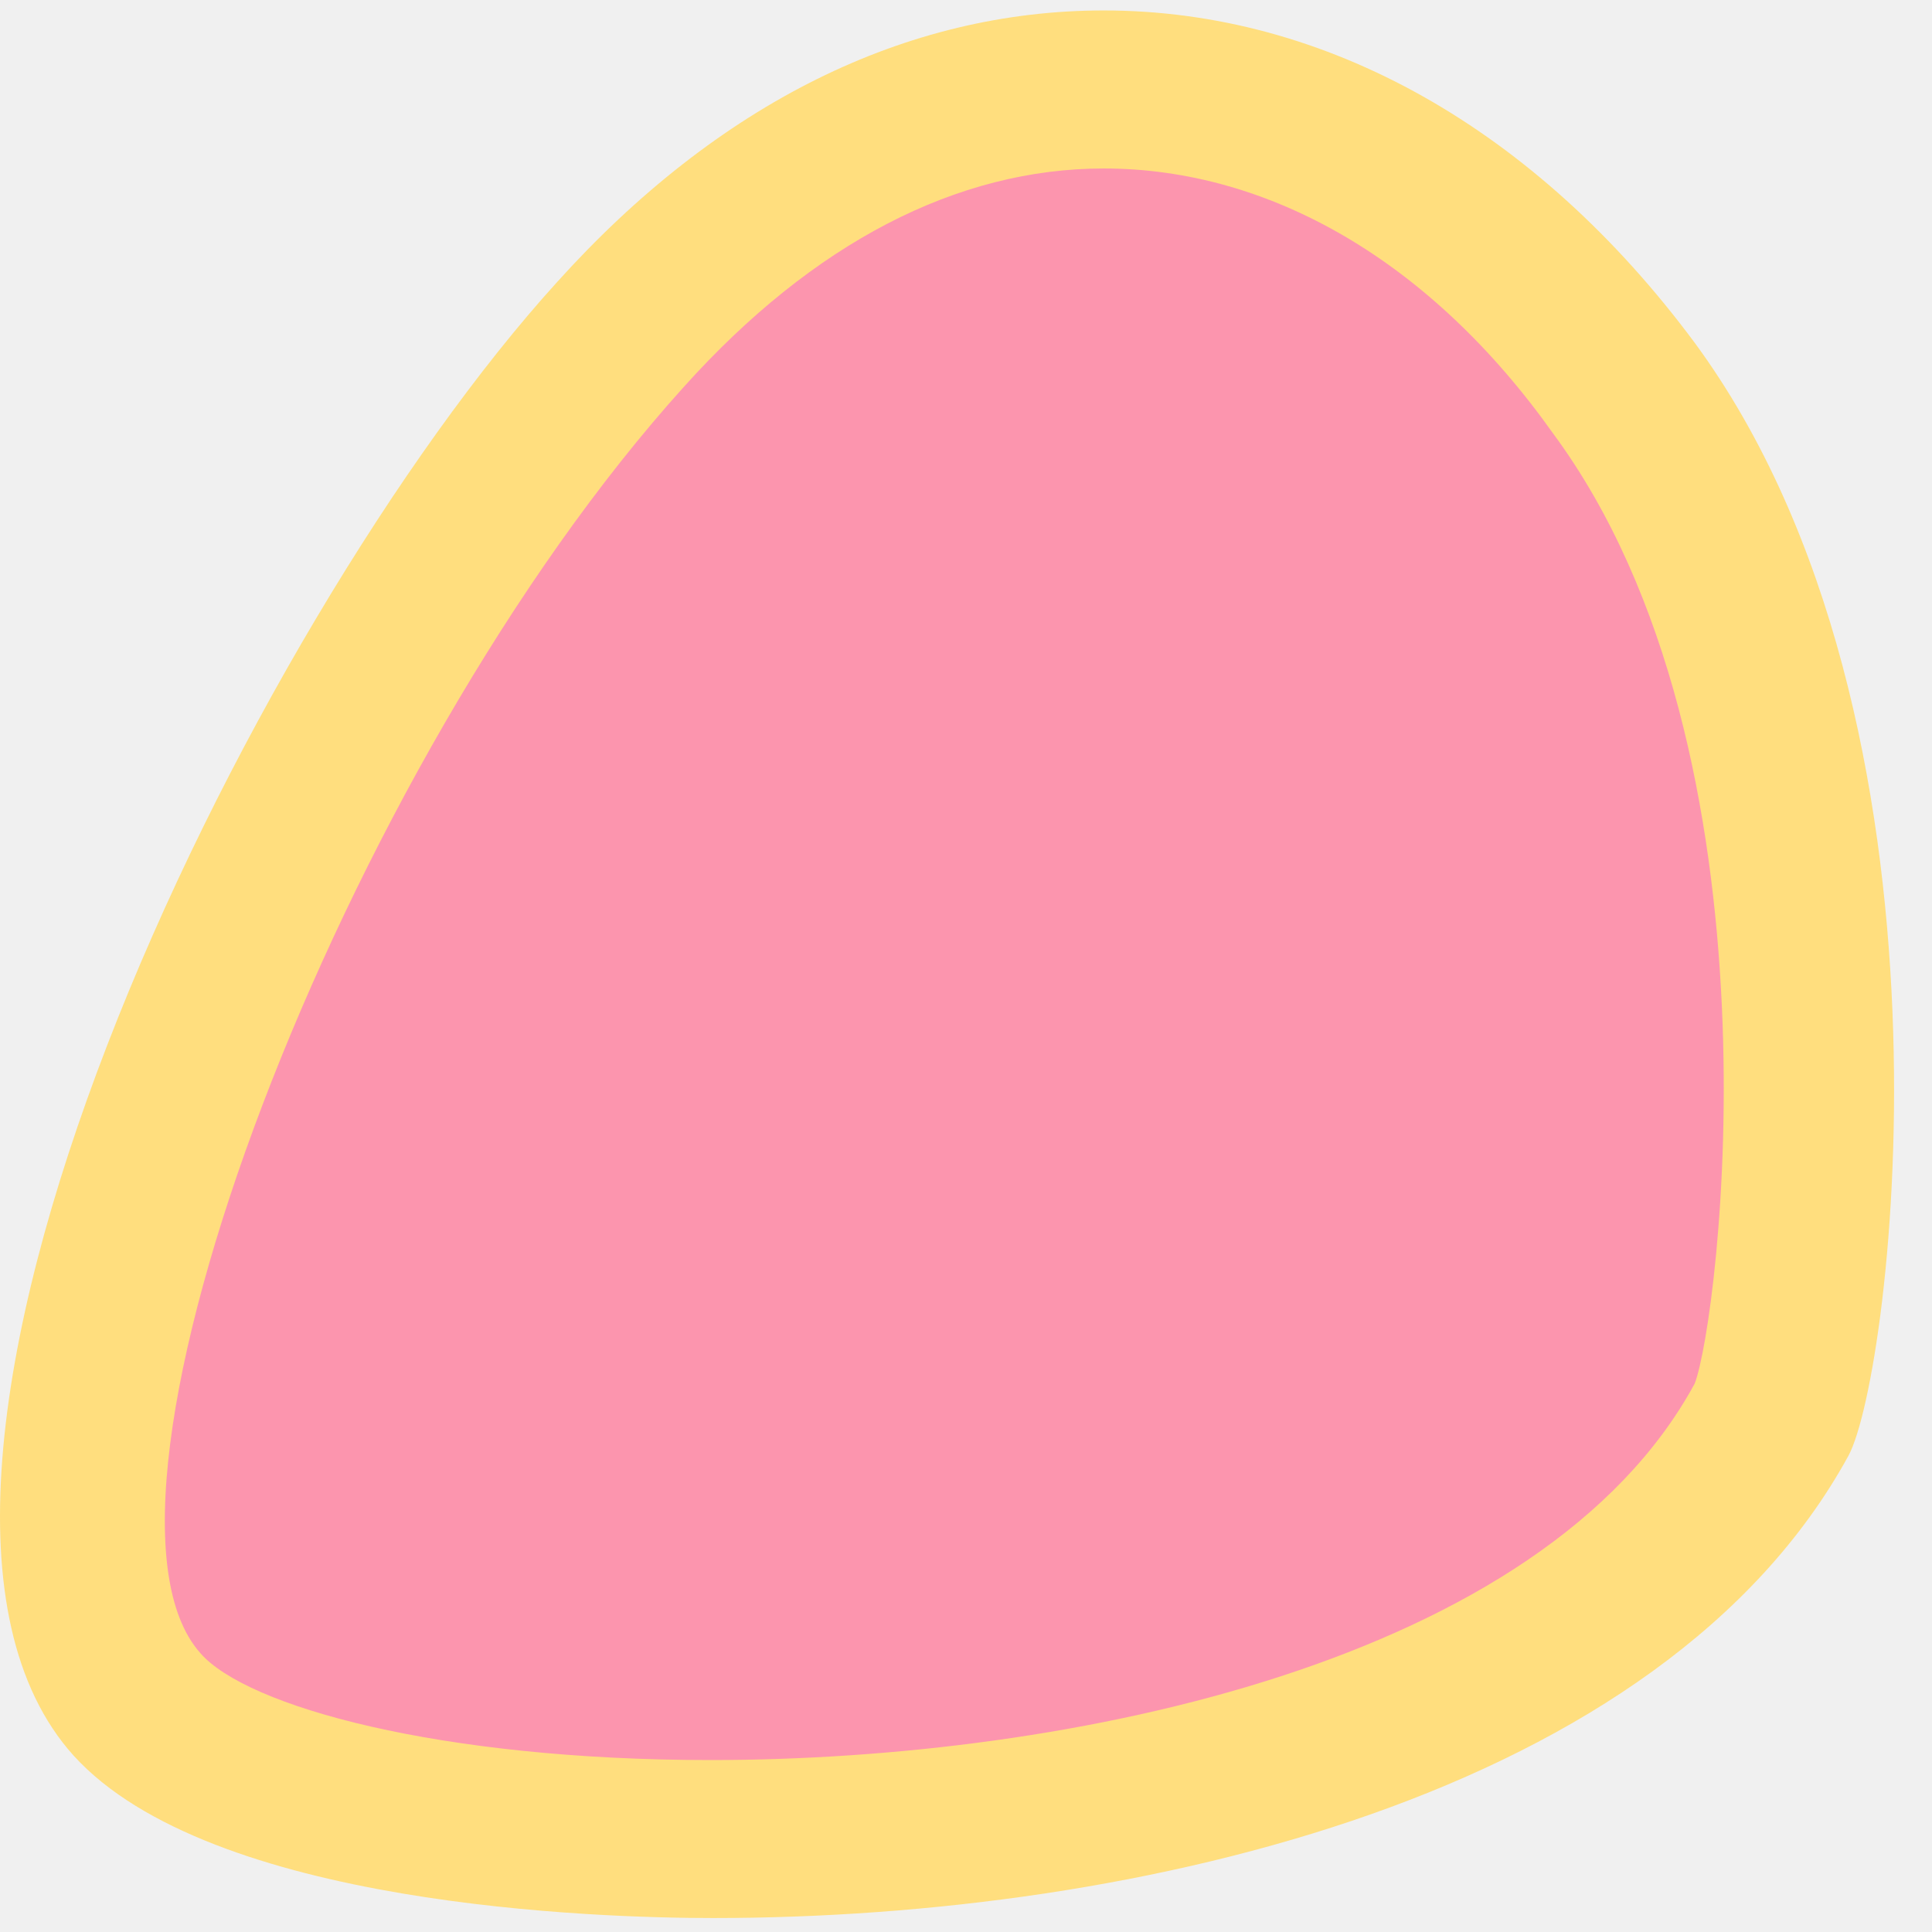
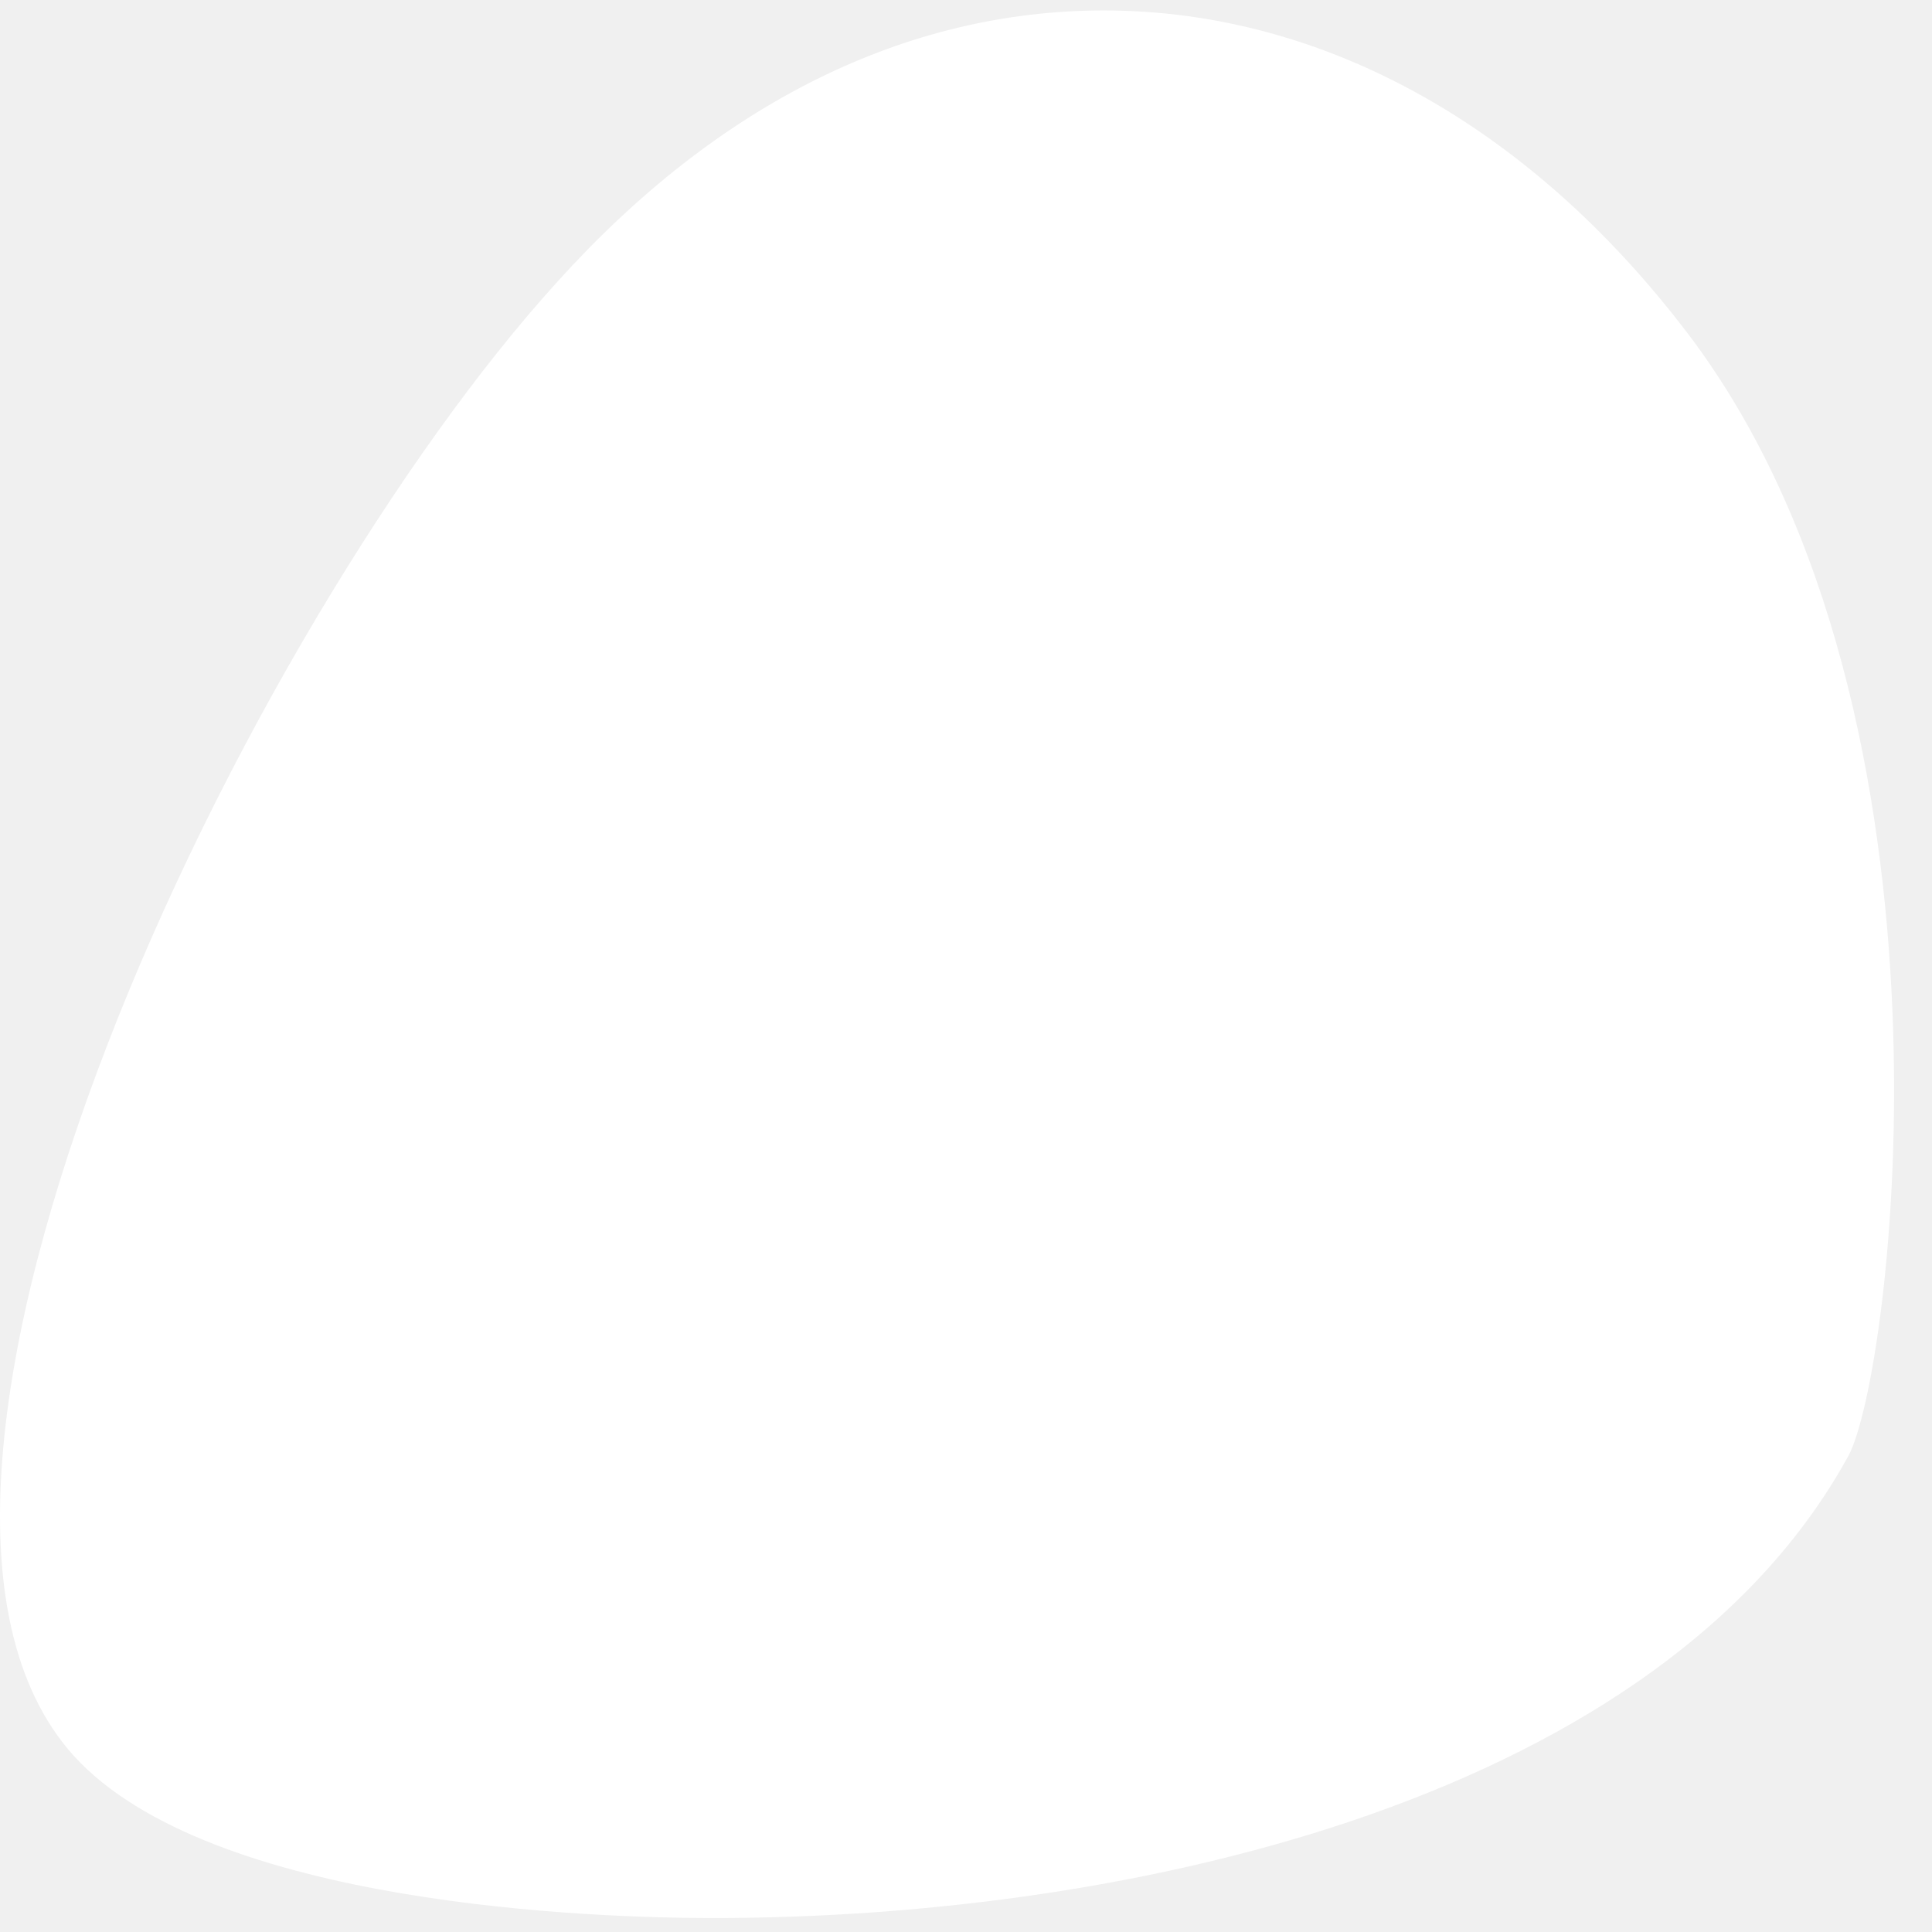
<svg xmlns="http://www.w3.org/2000/svg" width="39" height="39" viewBox="0 0 39 39" fill="none">
-   <path d="M35.786 28.634C36.476 27.321 38.004 14.845 32.829 7.856C27.654 0.821 19.324 -0.727 12.522 6.777C5.721 14.282 -0.983 30.229 2.763 34.45C6.558 38.578 30.266 38.765 35.786 28.634Z" fill="#FC95AE" />
-   <path d="M14.395 38.718C12.079 38.718 4.242 38.484 1.482 35.435C-3.447 29.948 4.981 12.594 11.241 5.699C14.494 2.087 18.289 0.211 22.281 0.211C26.766 0.211 31.005 2.603 34.209 6.918C39.828 14.563 38.201 27.743 37.314 29.385C33.568 36.233 23.021 38.718 14.395 38.718ZM22.281 3.401C19.324 3.401 16.416 4.902 13.804 7.81C6.903 15.455 1.285 30.276 4.045 33.371C4.981 34.45 8.875 35.529 14.346 35.529C21.591 35.529 31.153 33.559 34.209 27.931C34.702 26.664 36.131 15.22 31.35 8.748C28.886 5.277 25.633 3.401 22.281 3.401Z" fill="#FFDE7E" />
+   <path d="M35.786 28.634C36.476 27.321 38.004 14.845 32.829 7.856C27.654 0.821 19.324 -0.727 12.522 6.777C5.721 14.282 -0.983 30.229 2.763 34.45C6.558 38.578 30.266 38.765 35.786 28.634Z" fill="white" />
+   <path d="M14.395 38.718C12.079 38.718 4.242 38.484 1.482 35.435C-3.447 29.948 4.981 12.594 11.241 5.699C14.494 2.087 18.289 0.211 22.281 0.211C26.766 0.211 31.005 2.603 34.209 6.918C39.828 14.563 38.201 27.743 37.314 29.385C33.568 36.233 23.021 38.718 14.395 38.718ZM22.281 3.401C19.324 3.401 16.416 4.902 13.804 7.81C6.903 15.455 1.285 30.276 4.045 33.371C4.981 34.45 8.875 35.529 14.346 35.529C21.591 35.529 31.153 33.559 34.209 27.931C34.702 26.664 36.131 15.22 31.35 8.748C28.886 5.277 25.633 3.401 22.281 3.401Z" fill="white" />
</svg>
